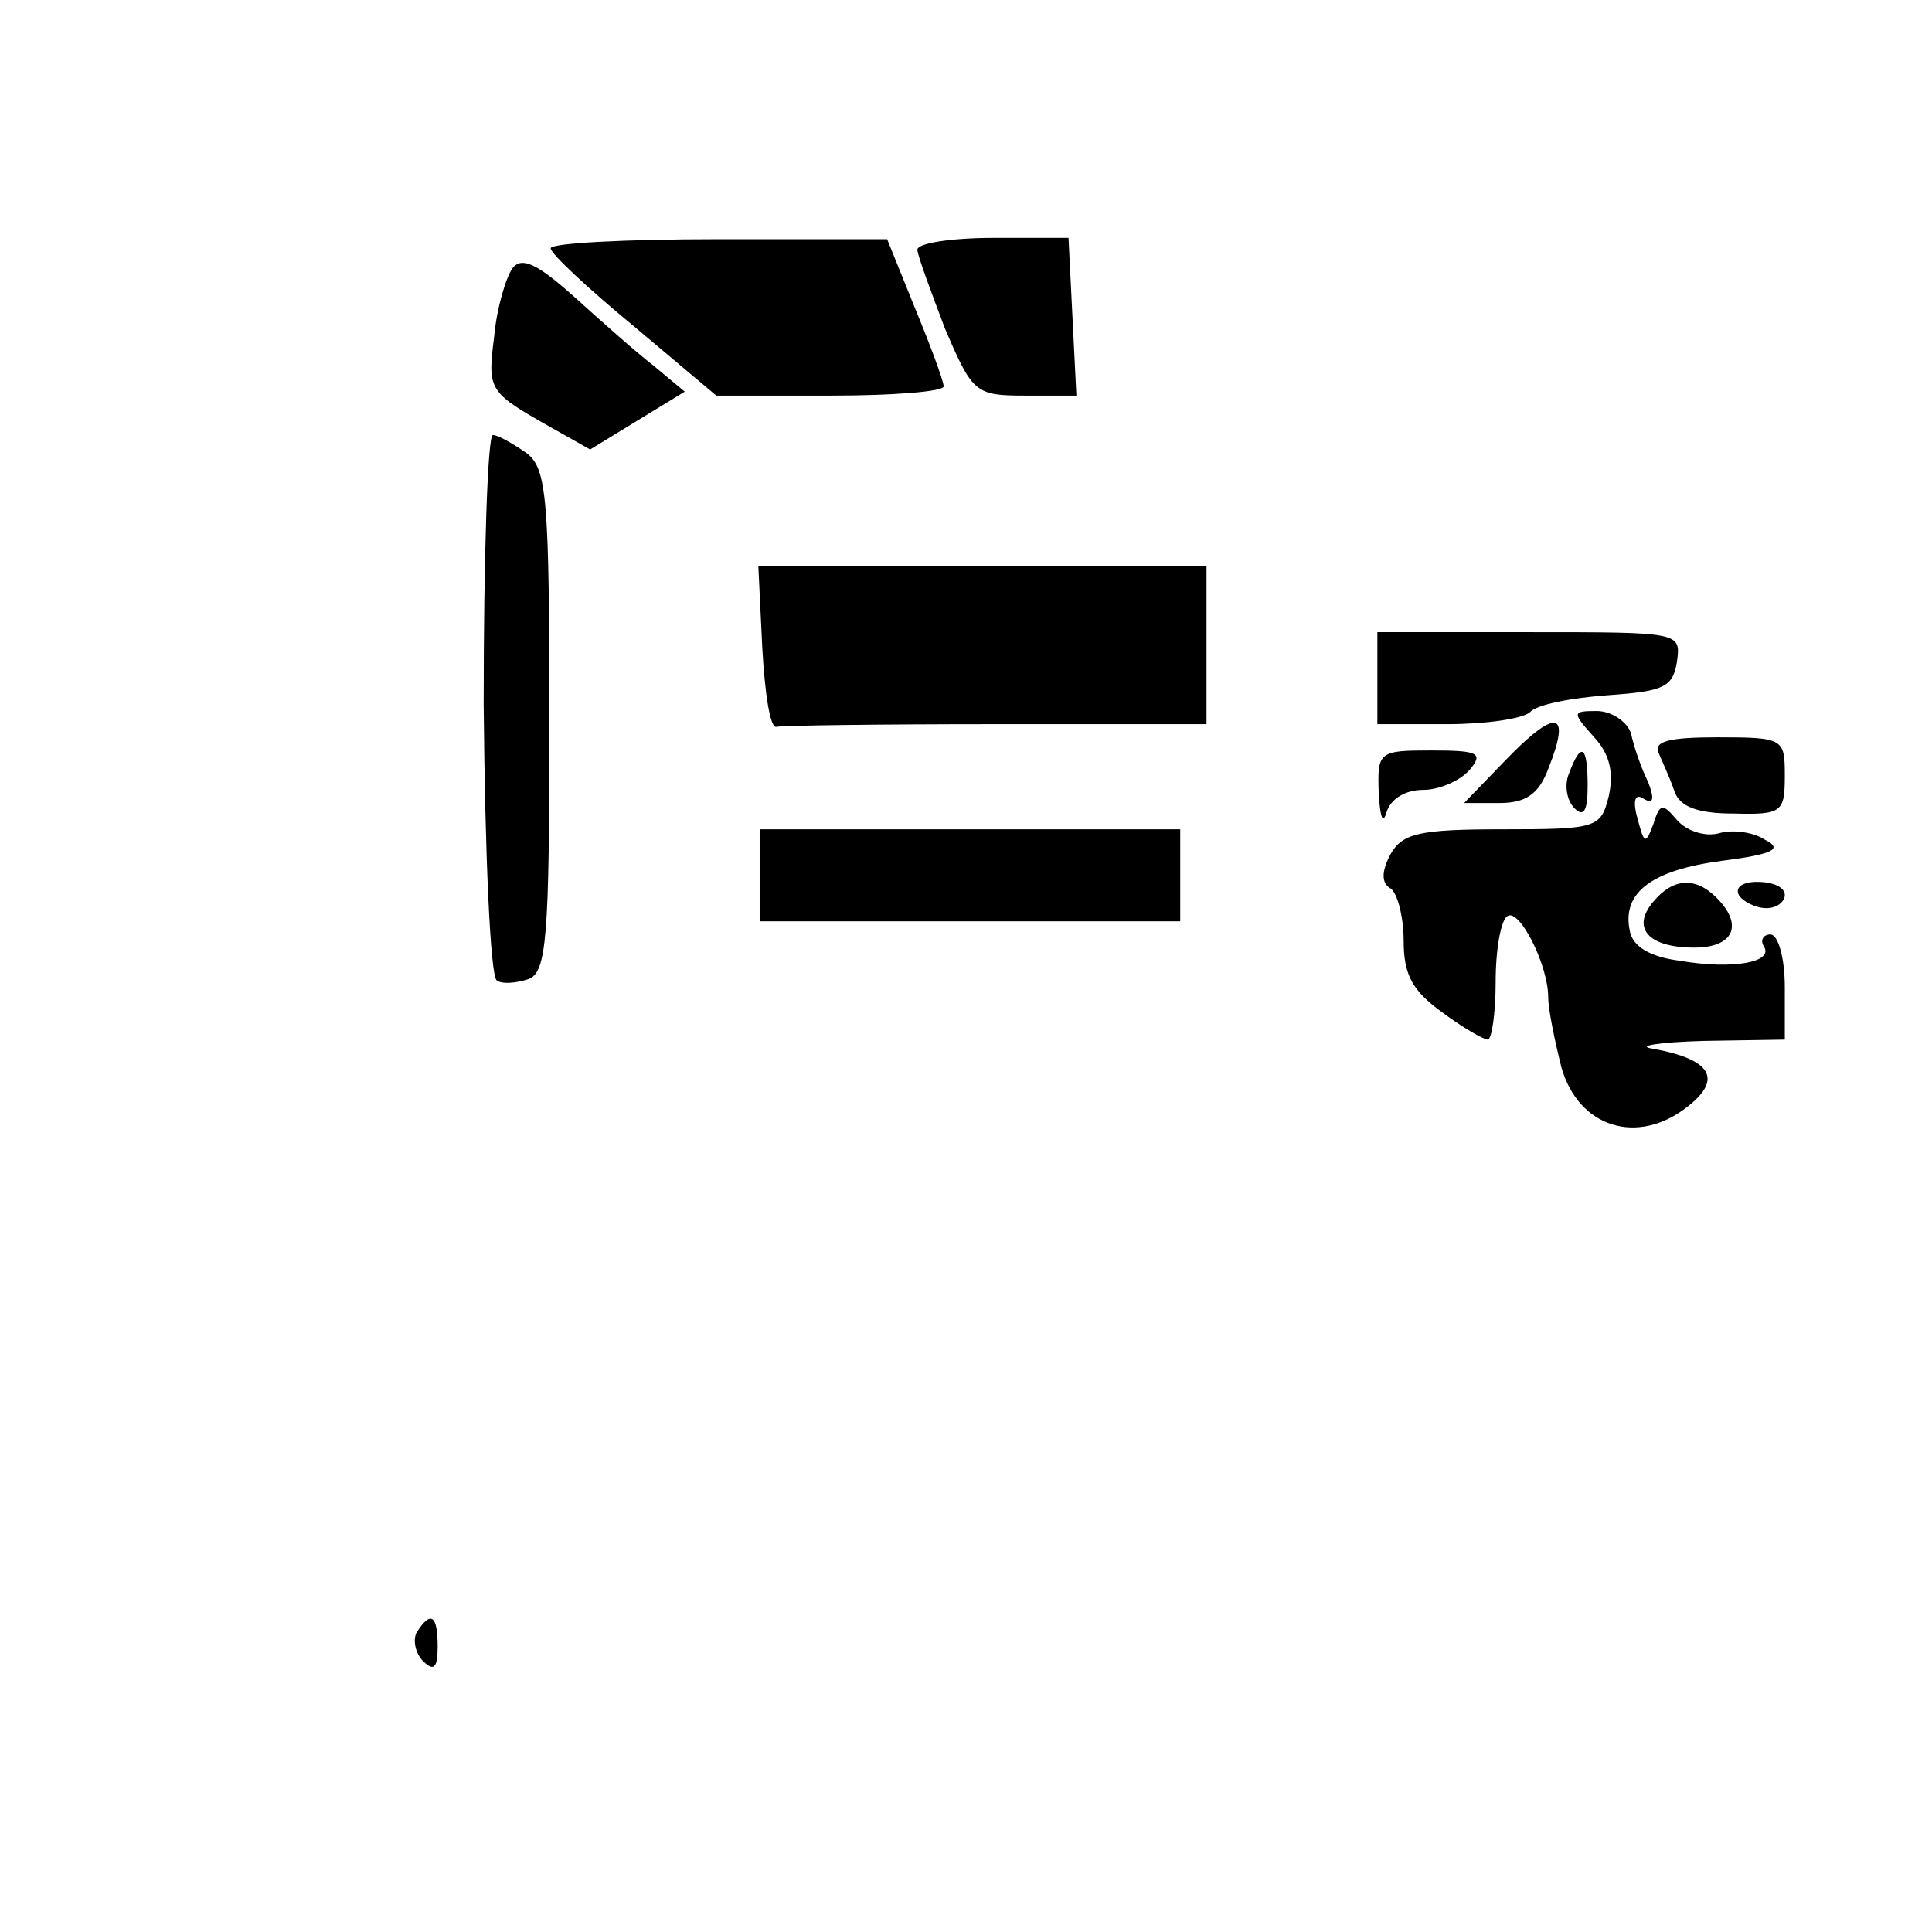
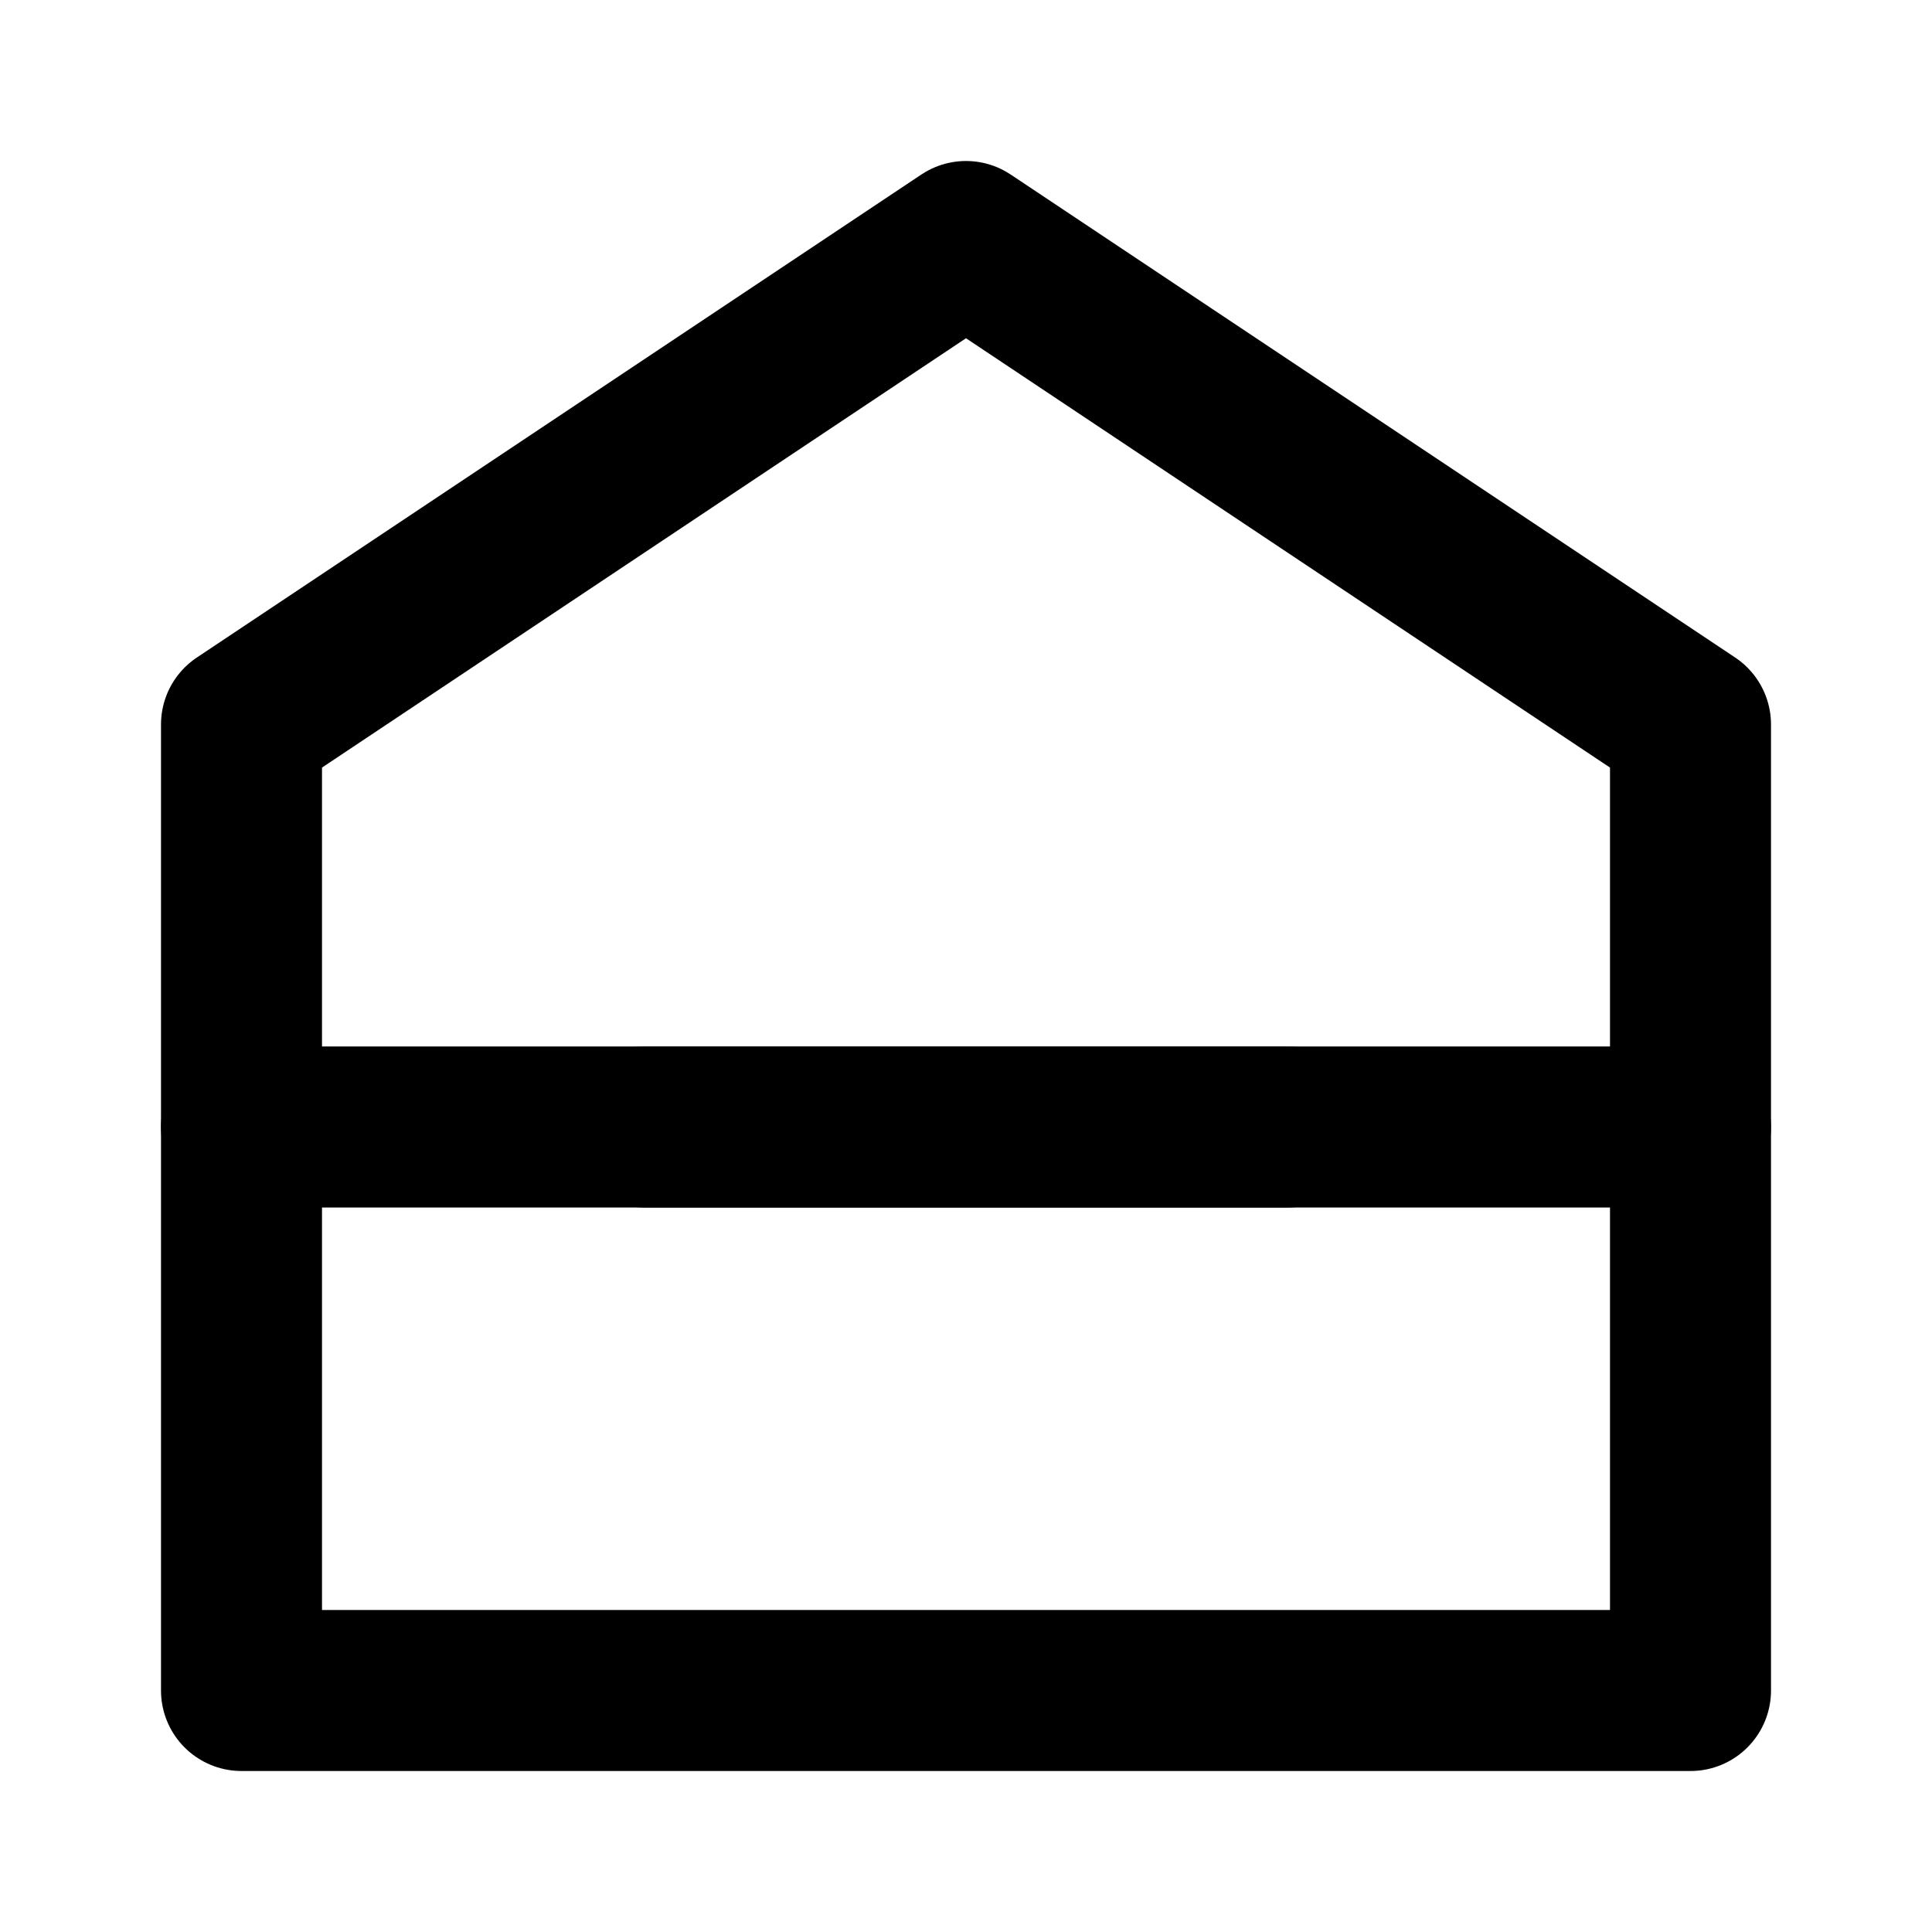
- <svg xmlns="http://www.w3.org/2000/svg" viewBox="0 0 100 100">
-   <g transform="translate(50,50) scale(0.680272) translate(-41.7,-61.4) translate(0,95) scale(0.1,-0.1)" fill="currentColor" stroke="none">
-     <path d="M101 882 c0 -4 29 -31 63 -59 l63 -53 87 0 c47 0 86 3 86 7 0 4 -10 31 -22 60 l-21 52 -129 0 c-70 0 -128 -3 -127 -7z" fill="currentColor" stroke="none" />
-     <path d="M380 881 c0 -4 10 -31 21 -60 21 -49 23 -51 61 -51 l39 0 -3 60 -3 60 -57 0 c-32 0 -58 -4 -58 -9z" fill="currentColor" stroke="none" />
-     <path d="M262 578 c2 -35 6 -62 11 -60 4 1 79 2 167 2 l160 0 0 60 0 60 -170 0 -171 0 3 -62z" fill="currentColor" stroke="none" />
-     <path d="M260 405 l0 -35 160 0 160 0 0 35 0 35 -160 0 -160 0 0 -35z" fill="currentColor" stroke="none" />
-     <path d="M72 867 c-5 -7 -12 -30 -14 -52 -5 -39 -4 -42 34 -64 l39 -22 36 22 36 22 -24 20 c-13 10 -40 34 -61 53 -27 24 -39 30 -46 21z" fill="currentColor" stroke="none" />
-     <path d="M50 535 c1 -113 5 -207 10 -210 4 -3 15 -2 24 1 14 5 16 32 16 196 0 170 -2 192 -17 204 -10 7 -22 14 -26 14 -4 0 -7 -92 -7 -205z" fill="currentColor" stroke="none" />
-     <path d="M730 555 l0 -35 53 0 c29 0 57 4 63 9 5 6 32 11 59 13 43 3 50 6 53 26 3 22 2 22 -112 22 l-116 0 0 -35z" fill="currentColor" stroke="none" />
-     <path d="M895 510 c12 -13 15 -27 11 -45 -6 -24 -9 -25 -81 -25 -63 0 -76 -3 -85 -19 -7 -13 -7 -22 0 -26 5 -3 10 -21 10 -40 0 -26 7 -38 29 -54 16 -12 32 -21 35 -21 3 0 6 20 6 44 0 25 4 47 9 50 9 6 31 -37 31 -62 0 -9 5 -33 10 -53 13 -46 58 -60 96 -30 27 21 18 36 -26 44 -14 2 3 5 38 6 l62 1 0 40 c0 22 -5 40 -11 40 -5 0 -8 -4 -5 -9 8 -12 -23 -18 -64 -11 -23 3 -36 11 -38 23 -6 29 17 46 70 53 39 5 47 9 33 16 -9 6 -25 8 -35 5 -11 -3 -25 2 -32 10 -11 13 -13 13 -18 -3 -6 -16 -7 -15 -12 4 -4 14 -2 20 5 15 7 -4 8 0 3 13 -5 10 -11 27 -13 37 -3 9 -15 17 -26 17 -19 0 -19 -1 -2 -20z" fill="currentColor" stroke="none" />
-     <path d="m15 -182 c0 -16 -3 -19 -11 -11 -6 6 -8 16 -5 22 11 17 16 13 16 -11z" fill="currentColor" stroke="none" />
-     <path d="M825 490 l-29 -30 27 0 c20 0 30 7 37 26 18 45 6 47 -35 4z" fill="currentColor" stroke="none" />
-     <path d="M944 498 c3 -7 9 -20 12 -29 4 -12 18 -17 45 -17 37 -1 39 1 39 29 0 28 -1 29 -51 29 -37 0 -49 -3 -45 -12z" fill="currentColor" stroke="none" />
-     <path d="M731 468 c1 -18 3 -25 6 -15 3 10 14 17 28 17 12 0 28 7 35 15 11 13 7 15 -29 15 -40 0 -41 -1 -40 -32z" fill="currentColor" stroke="none" />
-     <path d="M876 483 c-4 -9 -2 -21 4 -27 7 -7 10 -2 10 17 0 31 -5 34 -14 10z" fill="currentColor" stroke="none" />
-     <path d="M940 385 c-17 -20 -4 -35 31 -35 30 0 38 17 17 38 -16 16 -33 15 -48 -3z" fill="currentColor" stroke="none" />
-     <path d="M1005 390 c3 -5 13 -10 21 -10 8 0 14 5 14 10 0 6 -9 10 -21 10 -11 0 -17 -4 -14 -10z" fill="currentColor" stroke="none" />
-   </g>
+ <svg xmlns="http://www.w3.org/2000/svg" viewBox="0 0 24 24" fill="none" stroke="currentColor" stroke-width="2" stroke-linecap="round" stroke-linejoin="round">
+   <path d="M3 14h18v7H3z" />
+   <path d="M3 14V9l9-6 9 6v5" />
+   <path d="M8 14h8" />
</svg>
